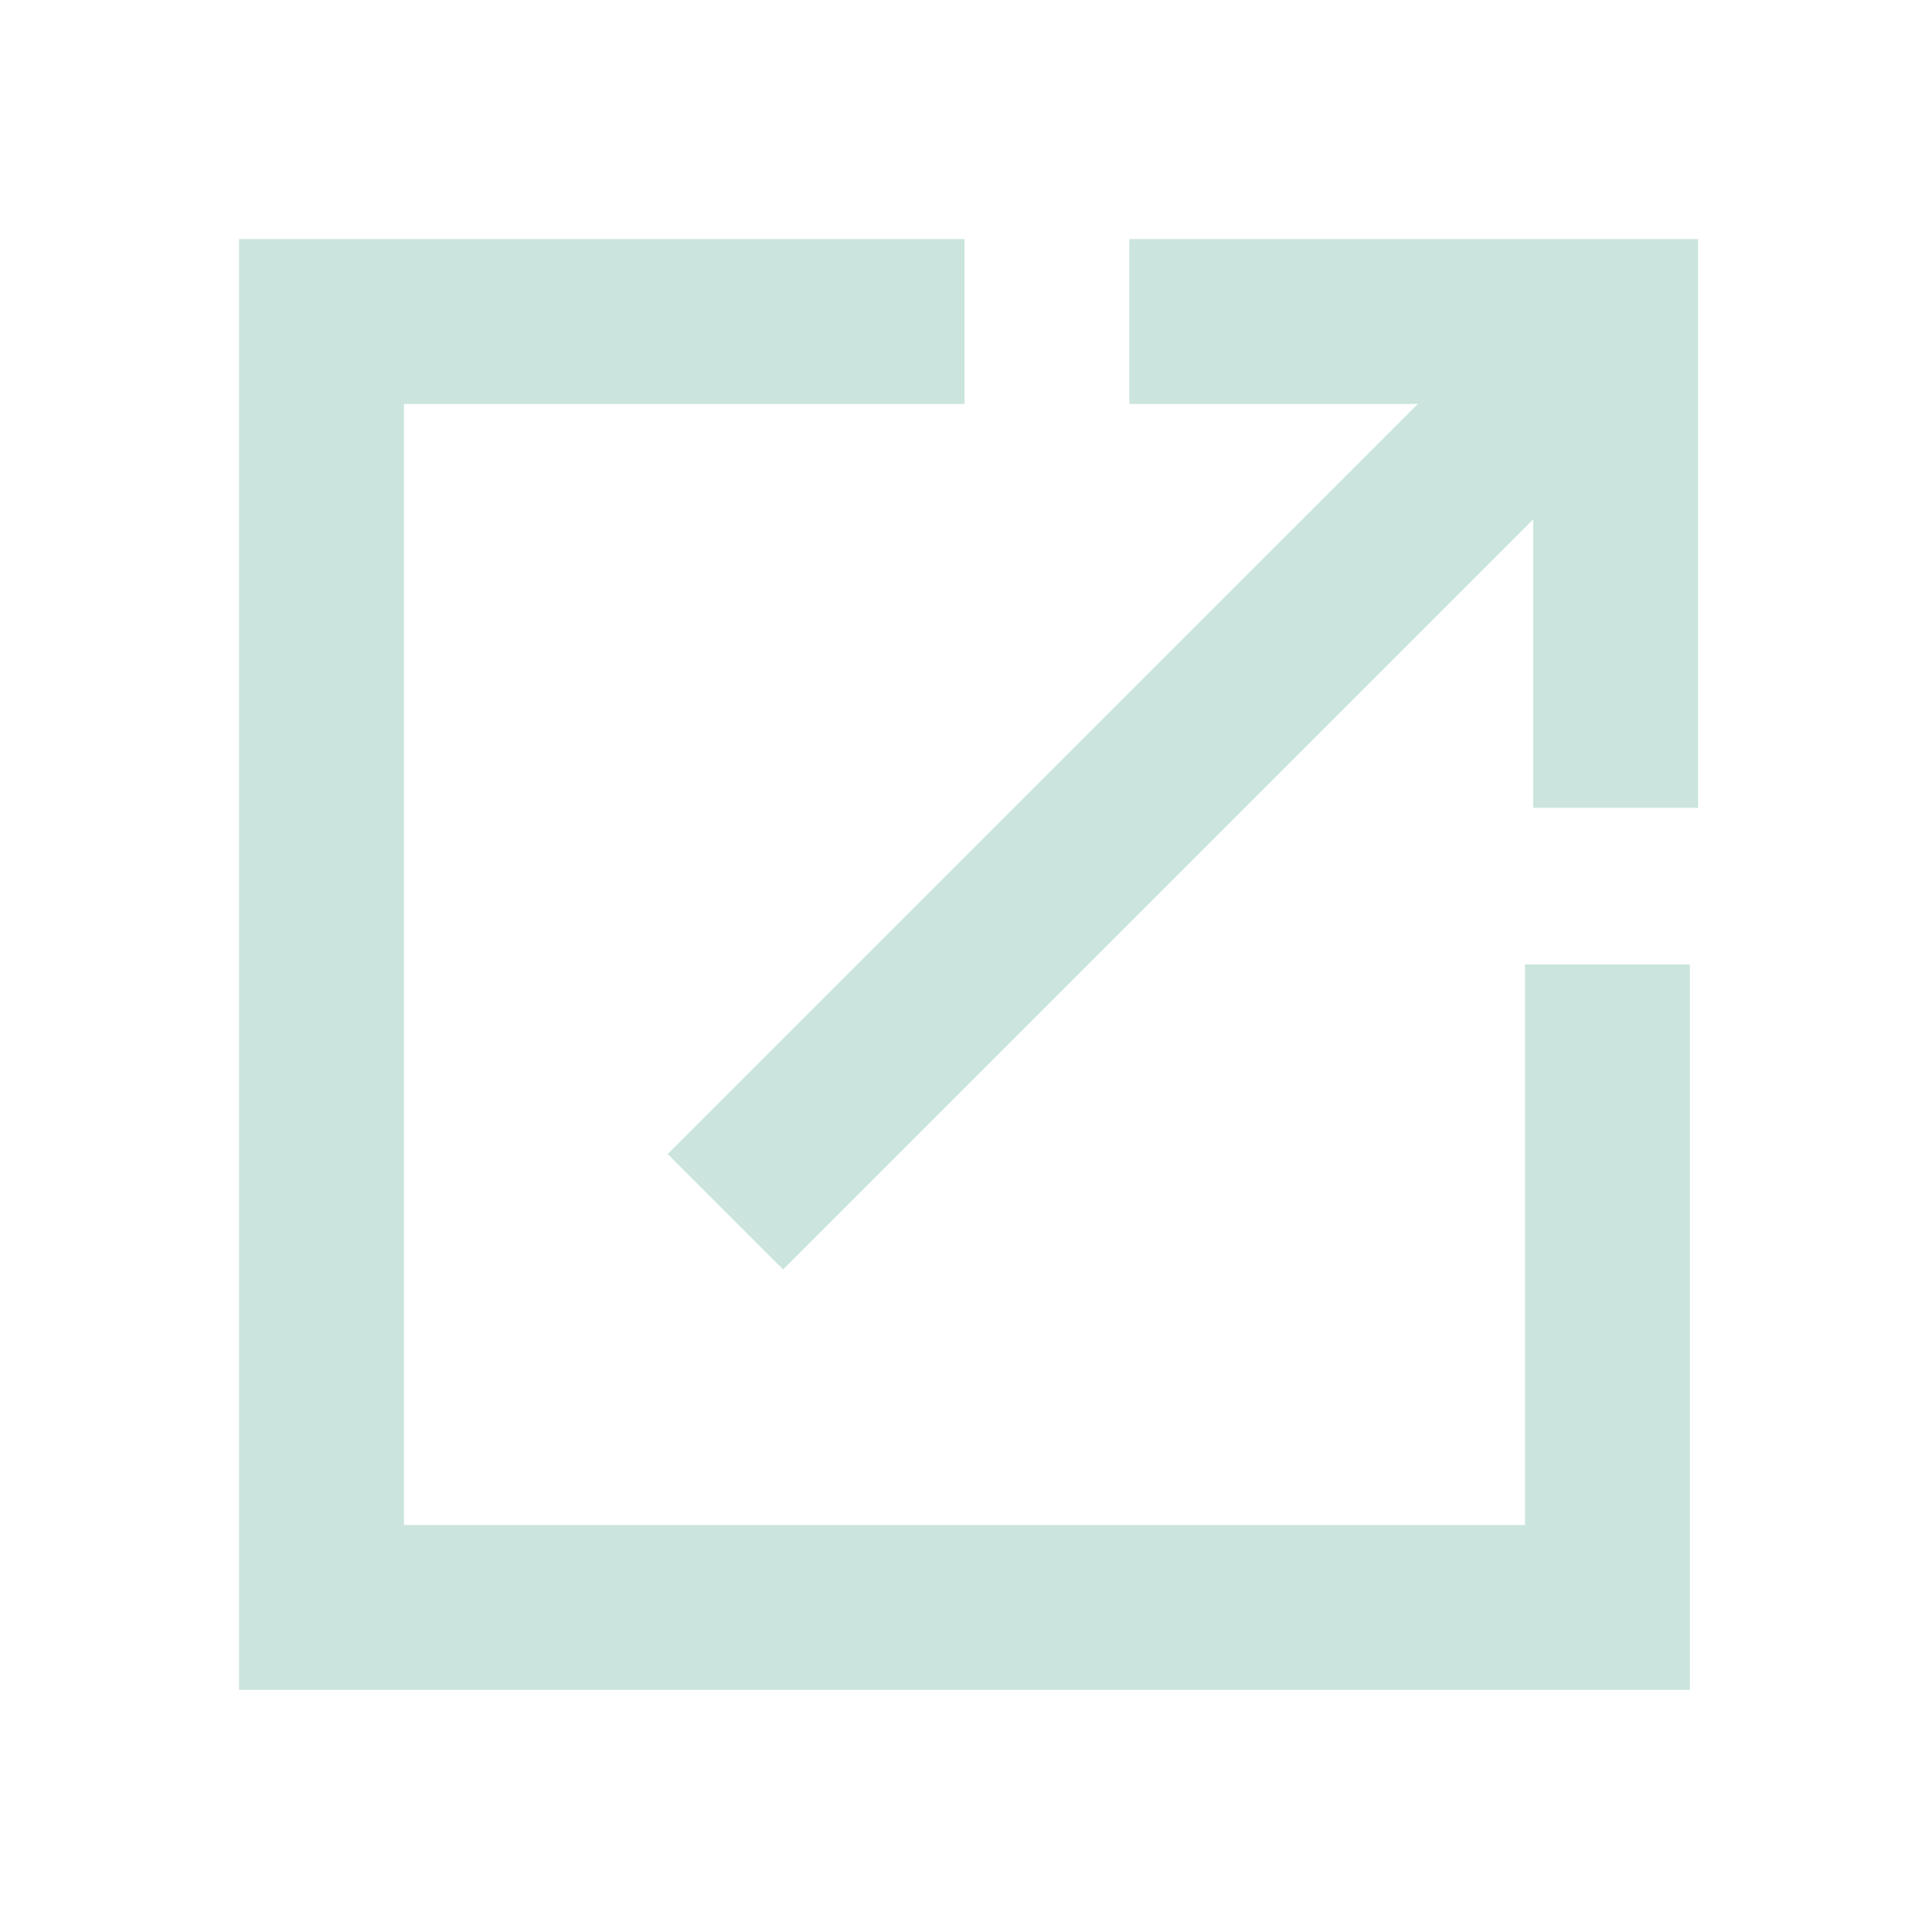
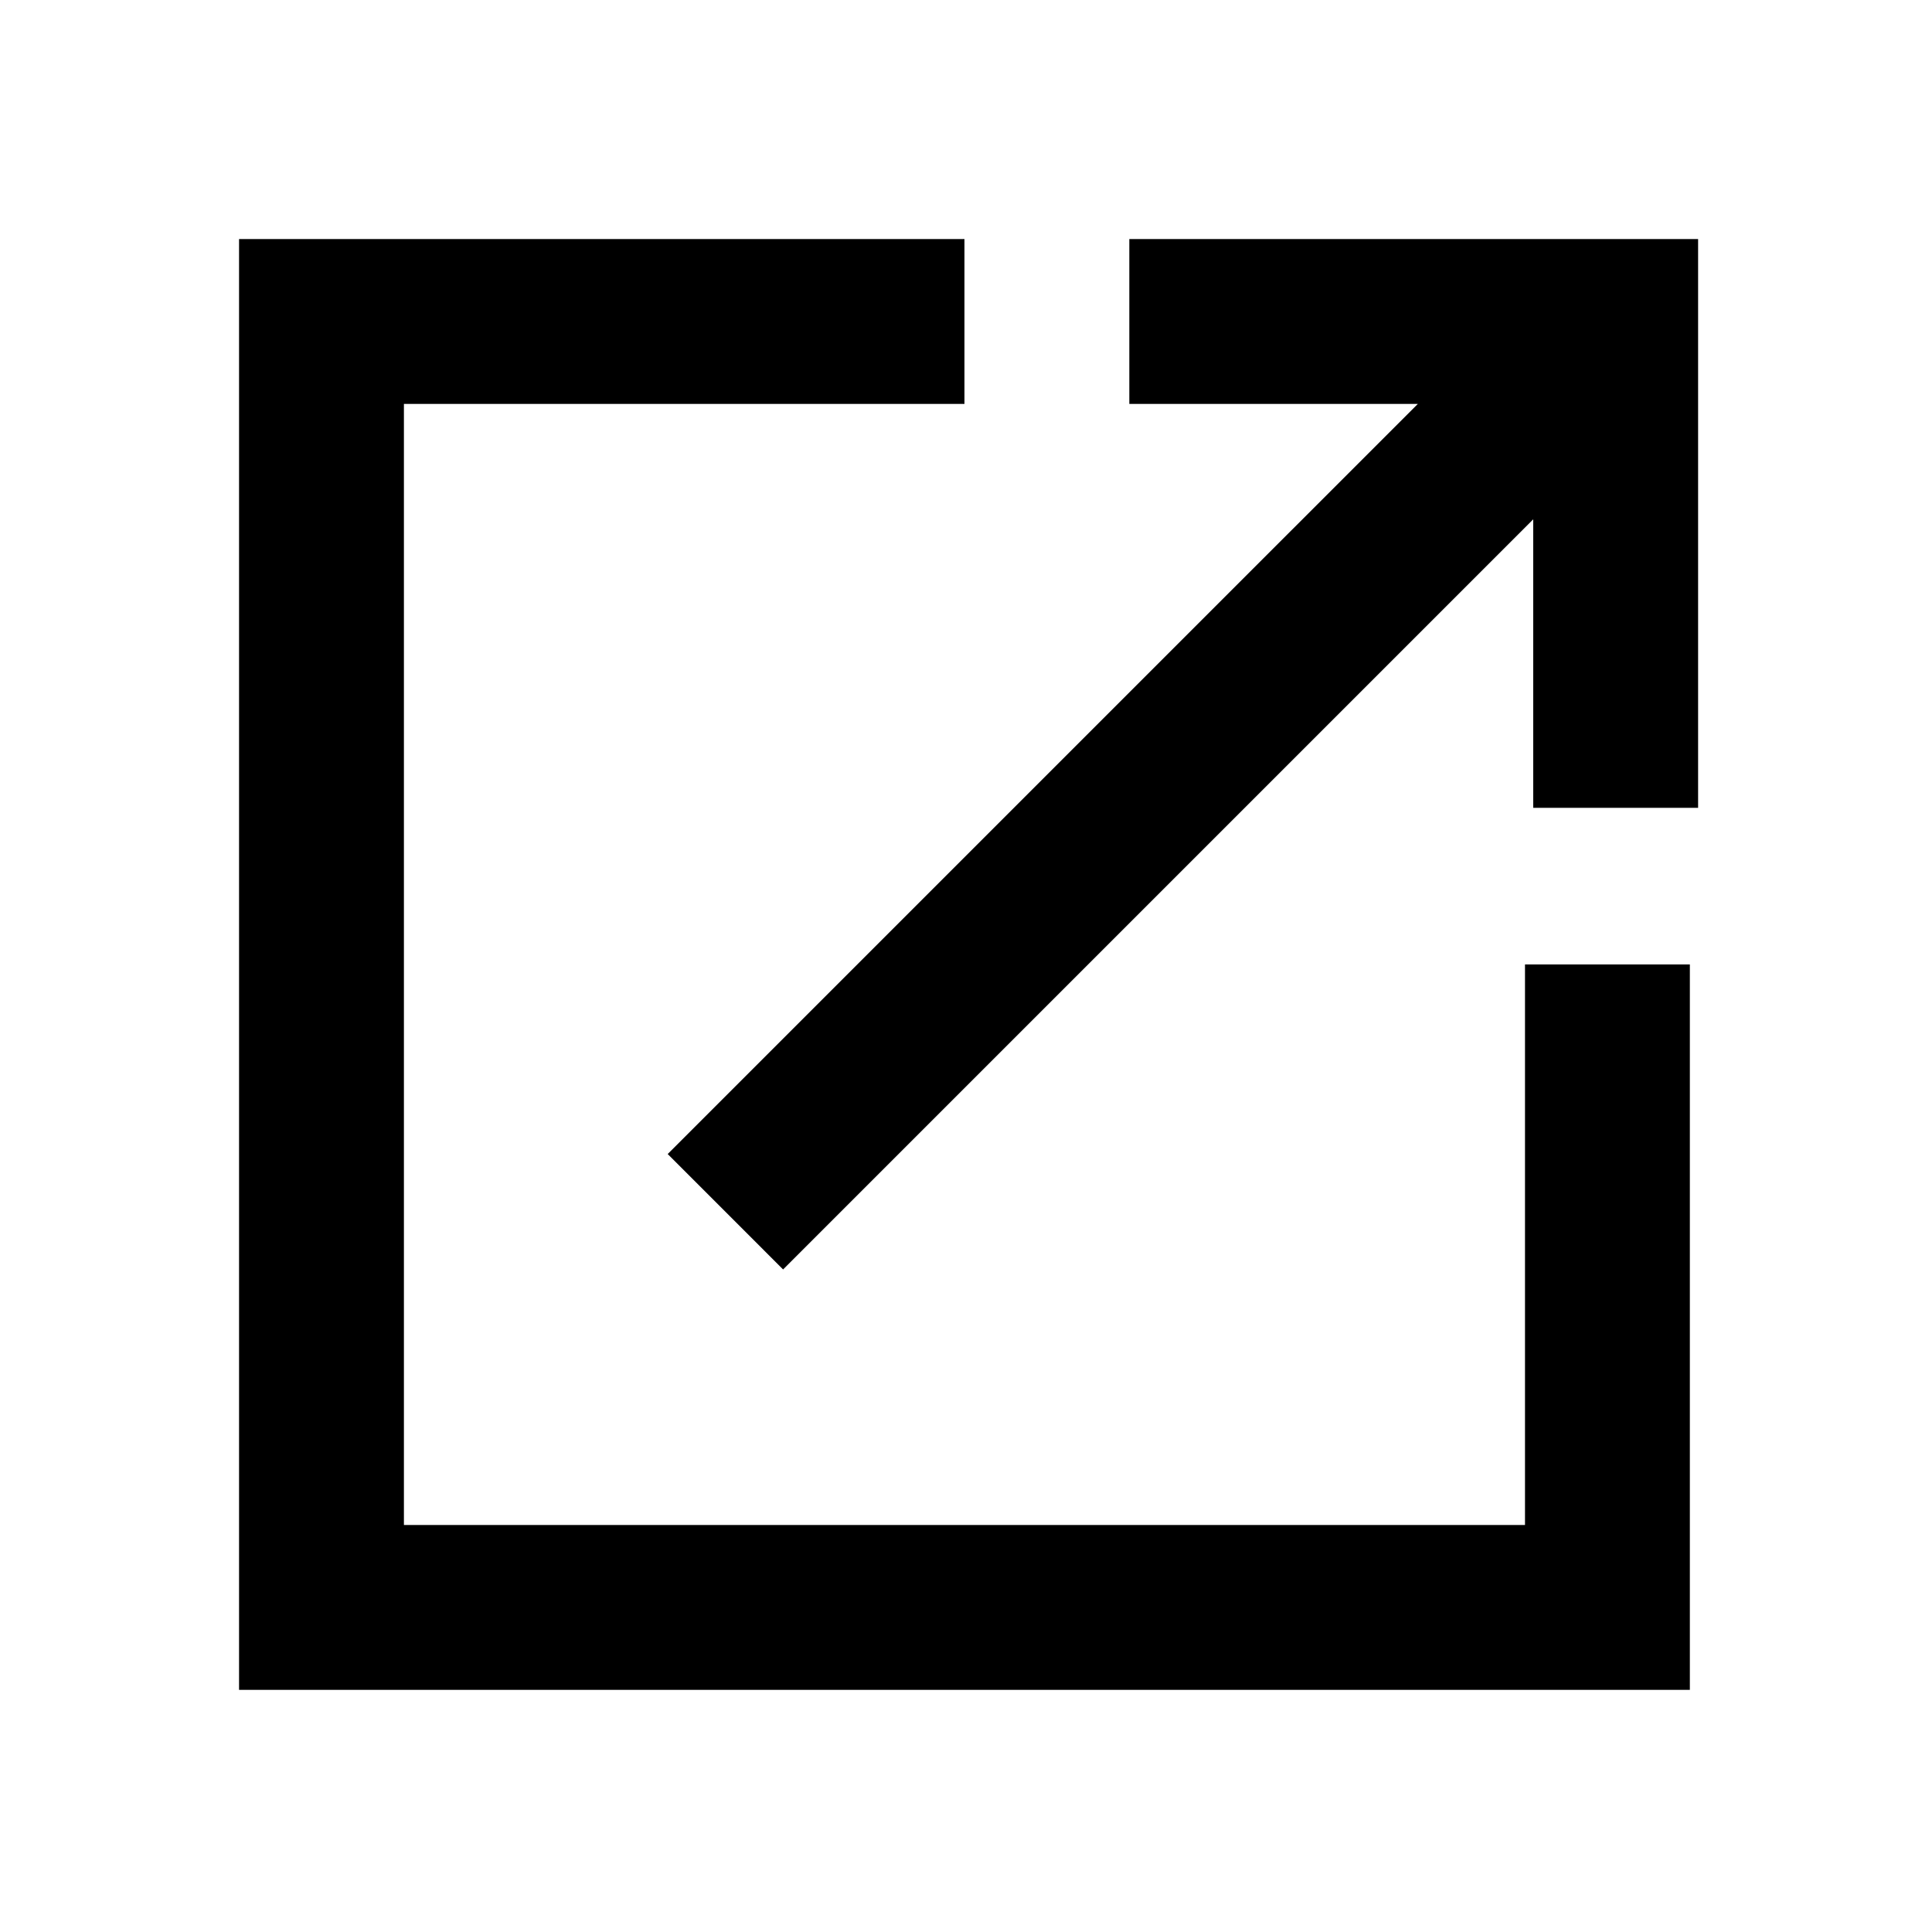
<svg xmlns="http://www.w3.org/2000/svg" version="1.1" id="Layer_1" x="0px" y="0px" viewBox="0 0 250 250" style="enable-background:new 0 0 250 250;" xml:space="preserve">
-   <style type="text/css">
- 	.st0{fill:#CBE4DE;}
- </style>
  <g>
    <g transform="scale(10.66667,10.66667)">
-       <path class="st0" d="M2.9,2.9v17.6h17.6v-8.8h-2v6.8H4.9V4.9h6.8v-2H2.9z M13.7,2.9v2h3.5L8.1,14l1.4,1.4l9.1-9.1v3.5h2V2.9H13.7z    " />
+       <path d="M2.9,2.9v17.6h17.6v-8.8h-2v6.8H4.9V4.9h6.8v-2H2.9z M13.7,2.9v2h3.5L8.1,14l1.4,1.4l9.1-9.1v3.5h2V2.9H13.7z" />
    </g>
  </g>
</svg>
